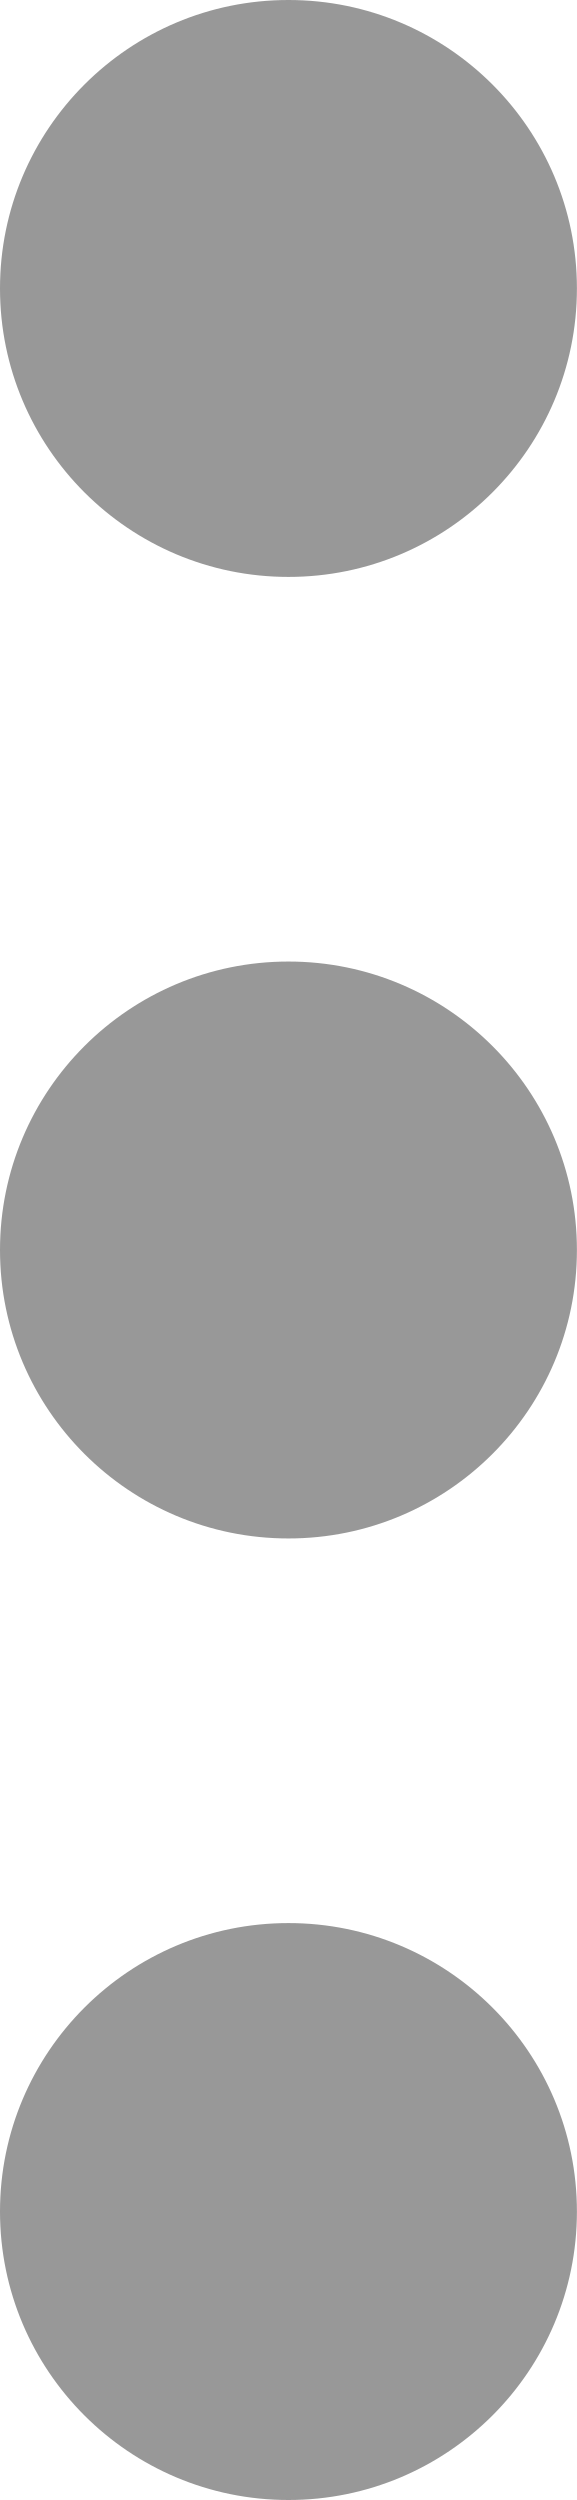
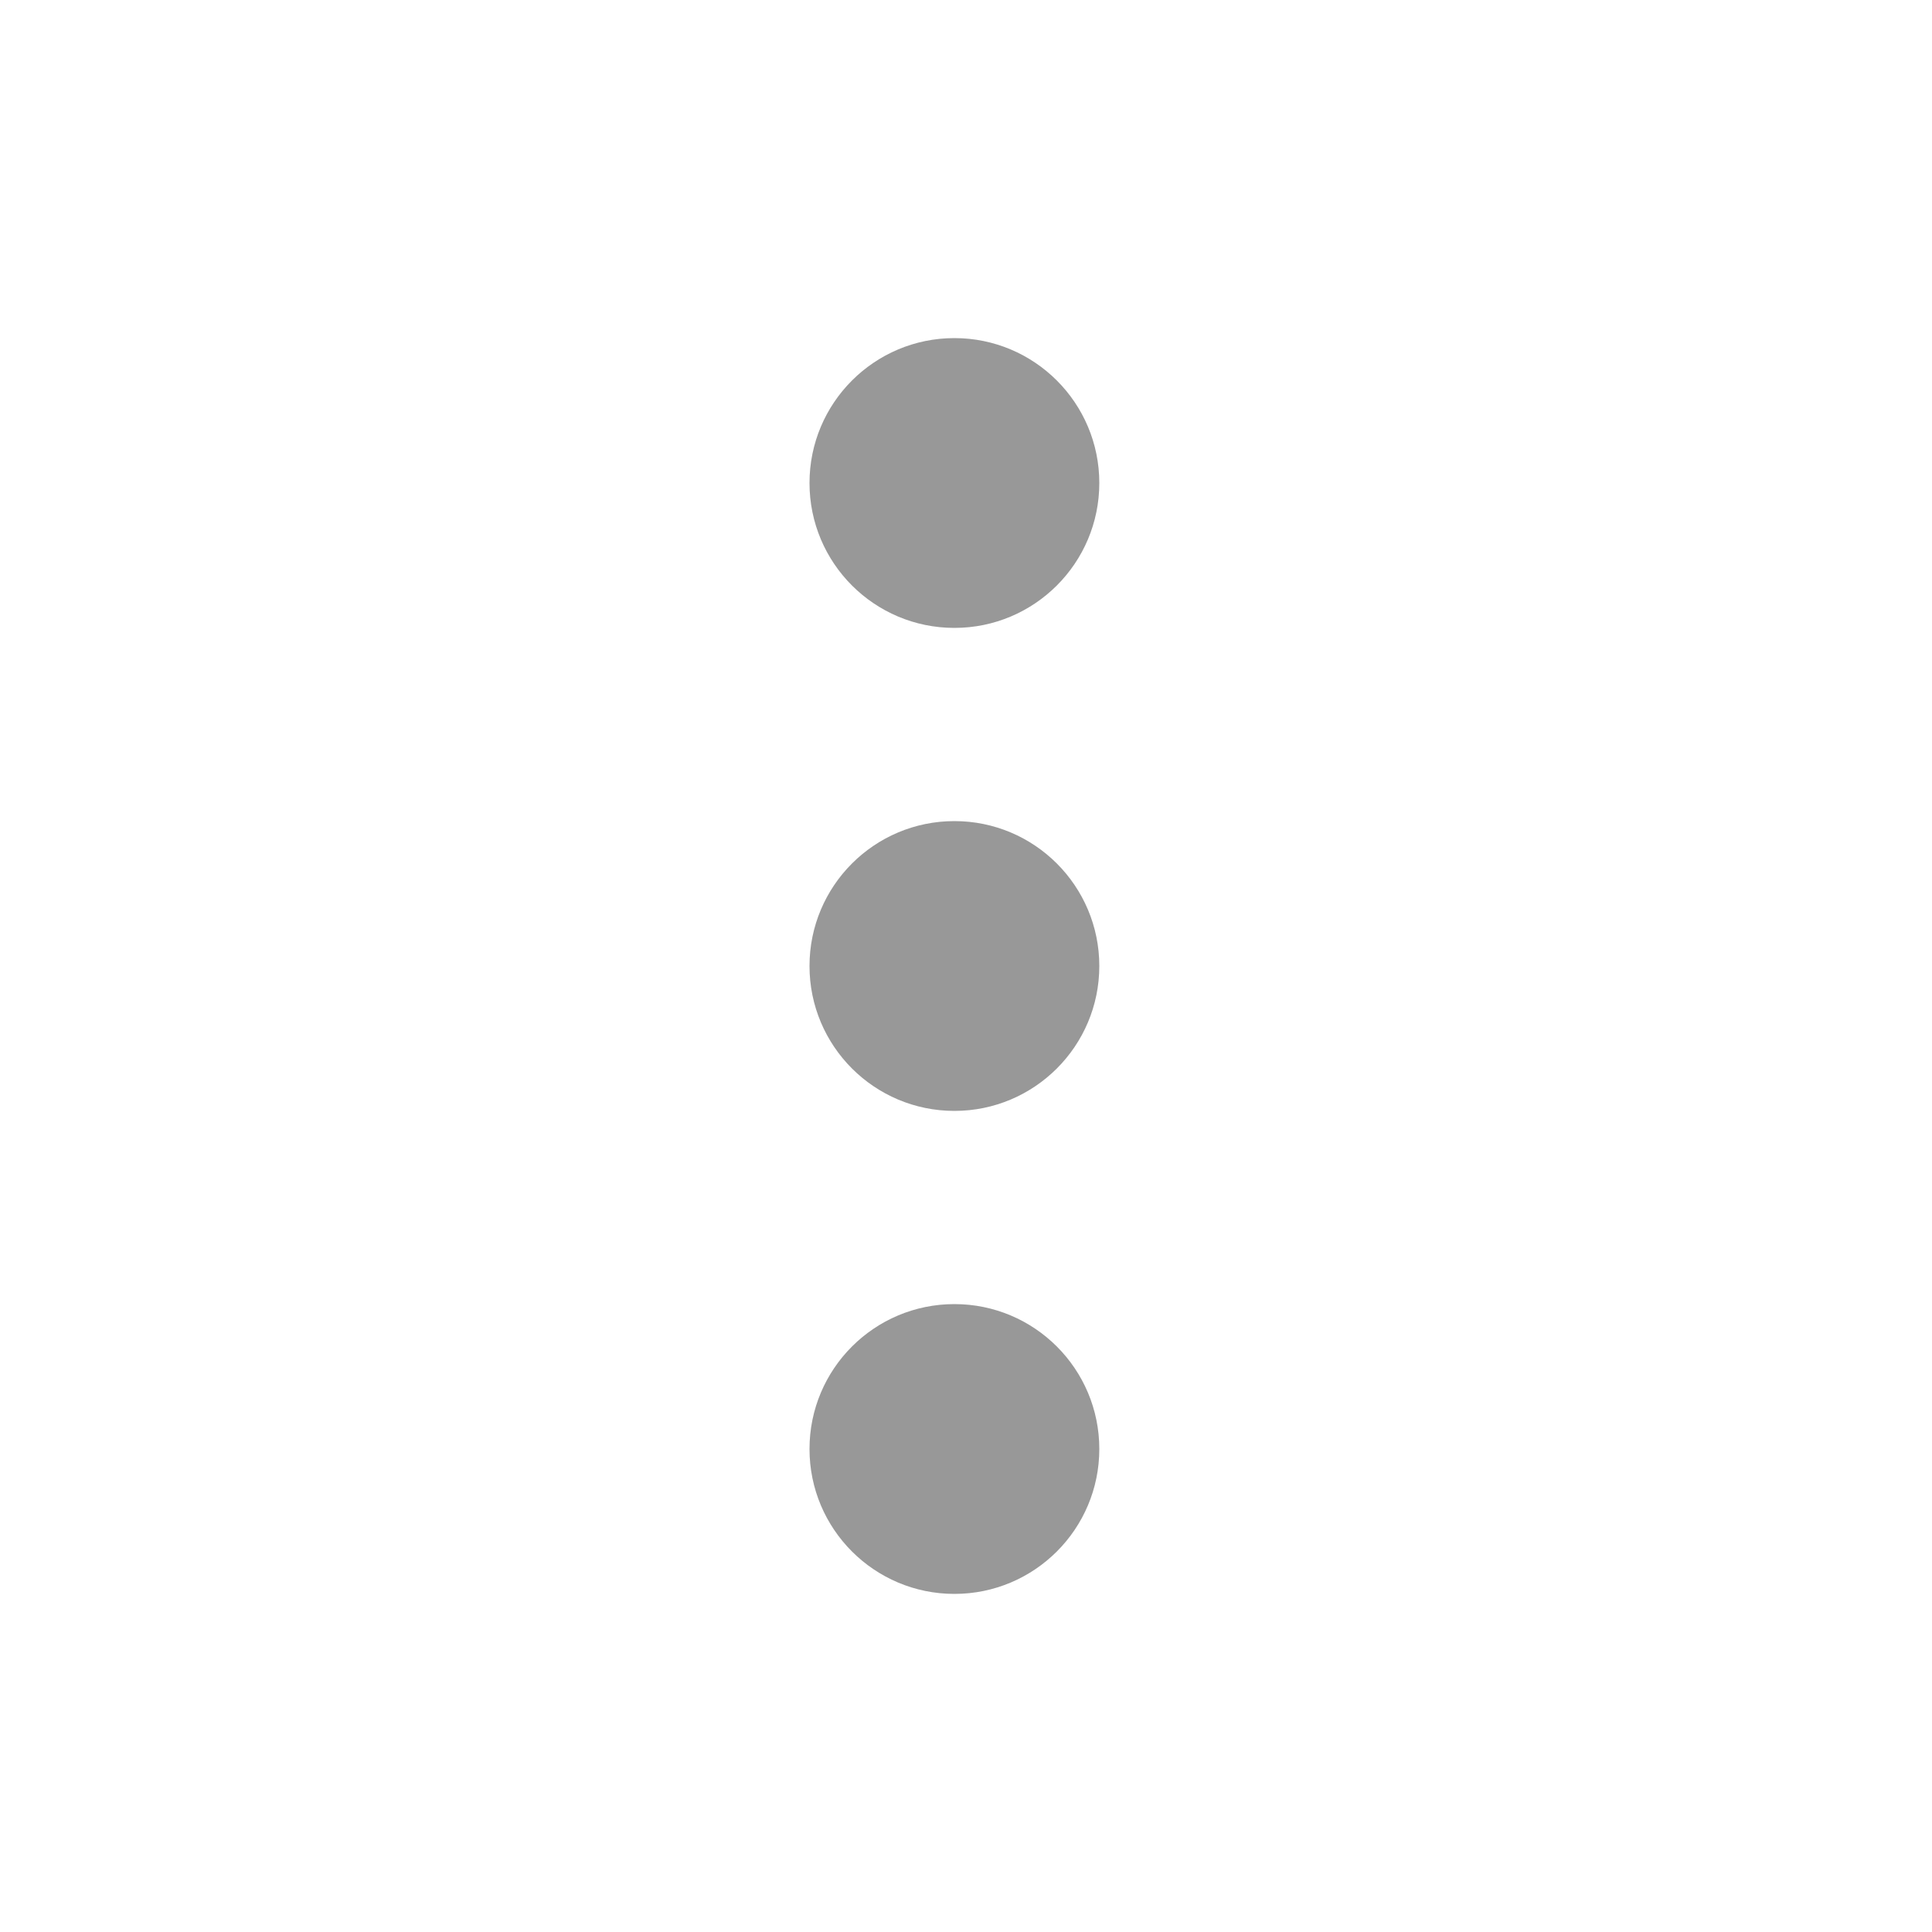
- <svg xmlns="http://www.w3.org/2000/svg" version="1.1" id="Layer_1" x="0px" y="0px" width="3px" height="13px" viewBox="0 0 3 13" enable-background="new 0 0 3 13" xml:space="preserve">
+ <svg xmlns="http://www.w3.org/2000/svg" version="1.1" id="Layer_1" x="0px" y="0px" width="20px" height="20px" viewBox="0 0 20 20" style="enable-background:new 0 0 20 20;" xml:space="preserve">
  <g id="dots-verticle">
    <g>
-       <circle fill="#989898" cx="1.5" cy="1.5" r="1.5" />
-       <circle fill="#989898" cx="1.5" cy="6.5" r="1.5" />
-       <circle fill="#989898" cx="1.5" cy="11.5" r="1.5" />
+       <rect id="le_wrappier_165_" style="fill:none;" width="20" height="20" />
+       <g>
+         <circle style="fill:#989898;" cx="9.88" cy="5" r="1.5" />
+         <circle style="fill:#989898;" cx="9.88" cy="10" r="1.5" />
+         <circle style="fill:#989898;" cx="9.88" cy="15" r="1.5" />
+       </g>
    </g>
  </g>
  <g id="Layer_1_1_">
</g>
</svg>
